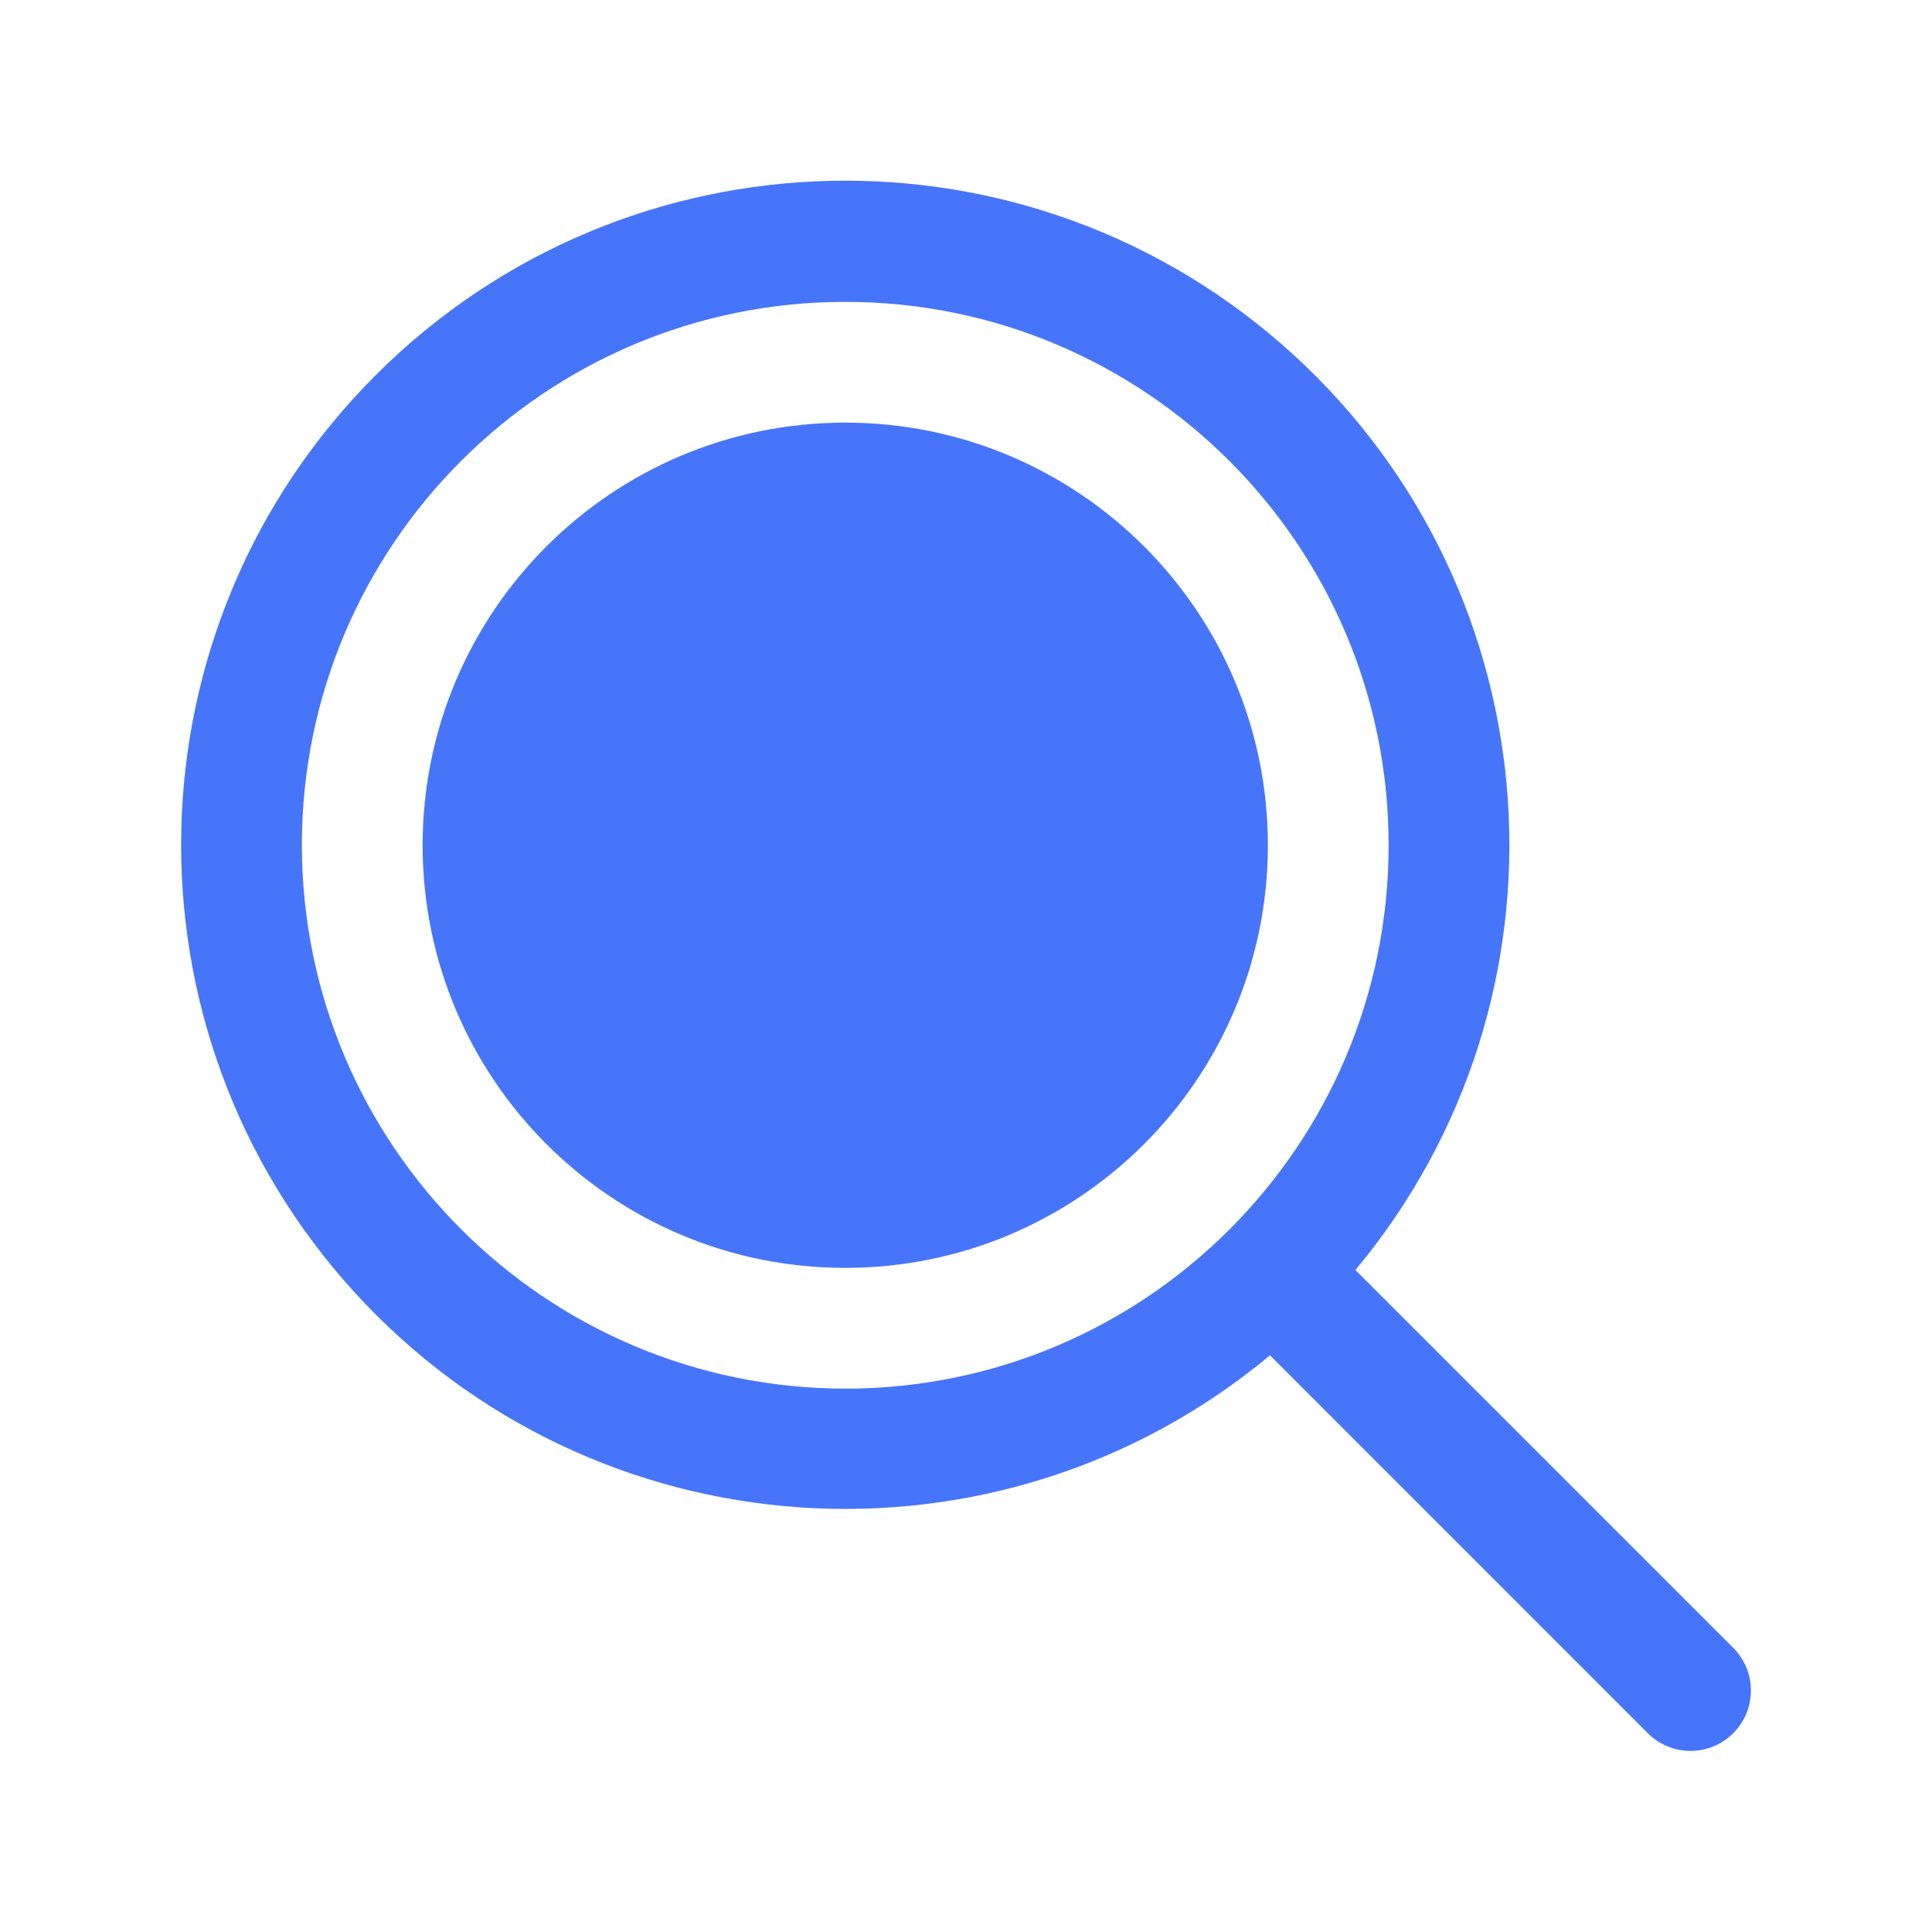
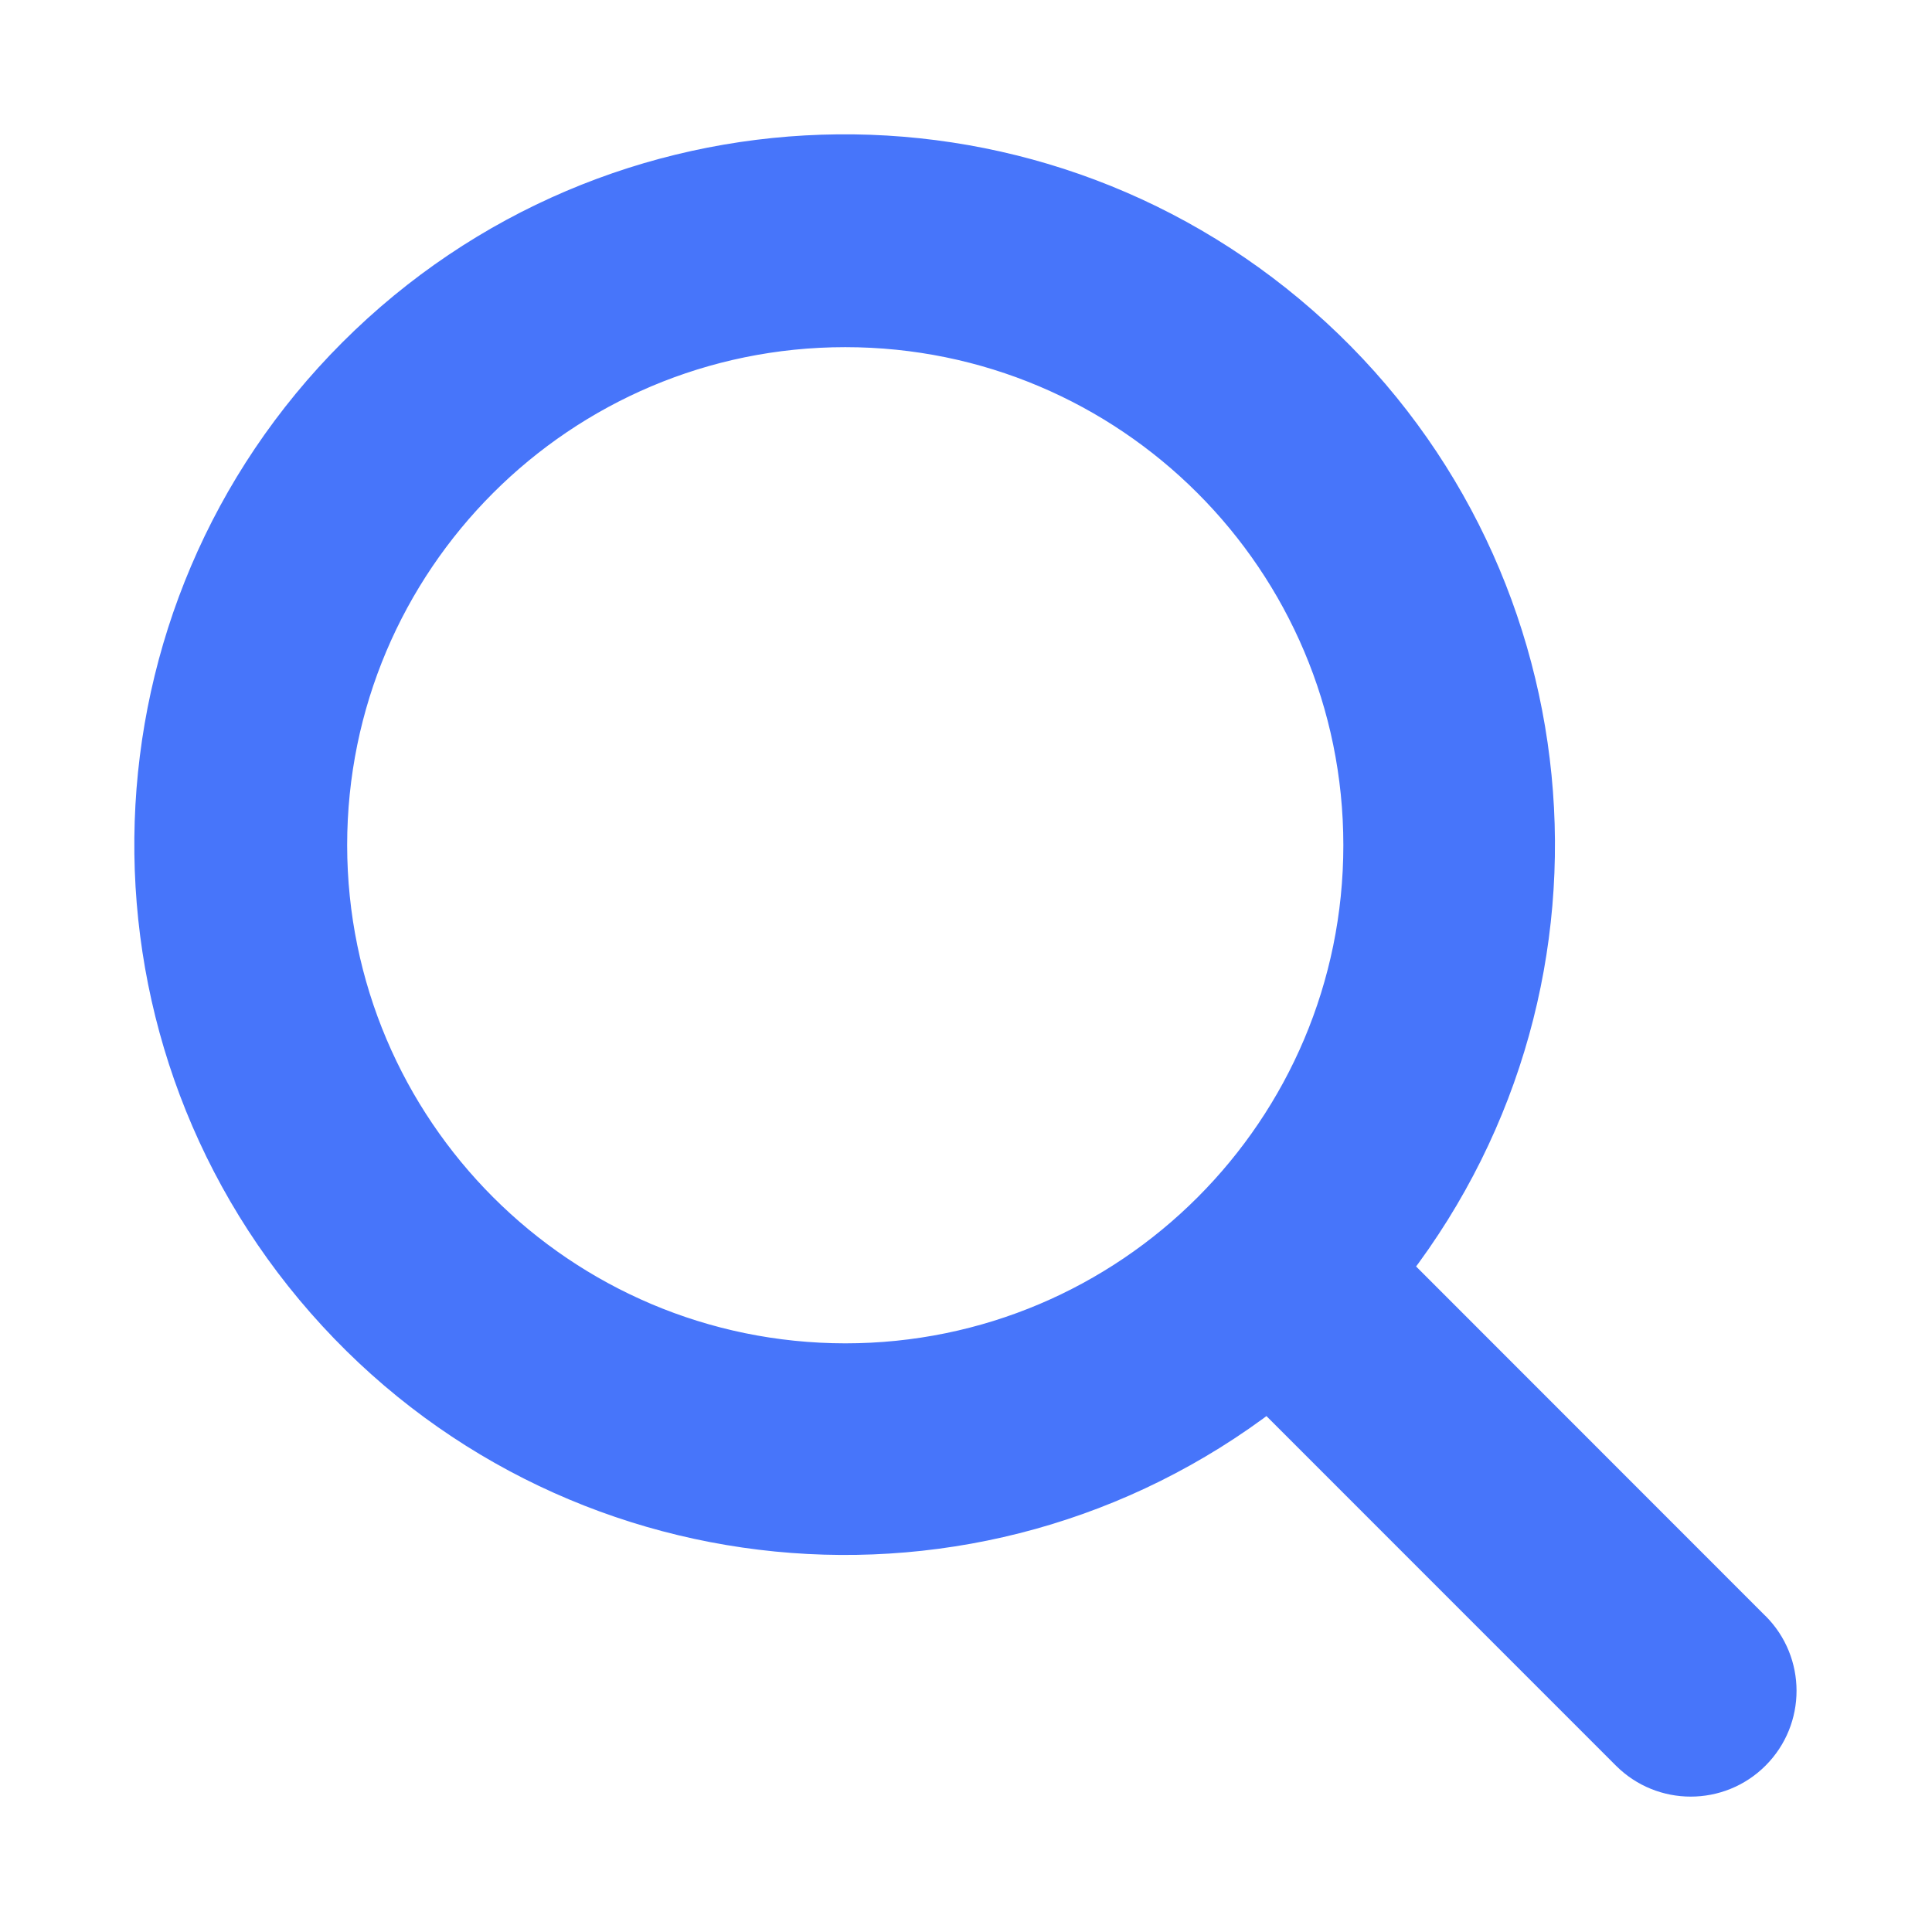
- <svg xmlns="http://www.w3.org/2000/svg" width="24" height="24" viewBox="0 0 256 256" fill="#4775FA">
-   <path d="M168,112a56,56,0,1,1-56-56A56,56,0,0,1,168,112Zm61.66,117.66a8,8,0,0,1-11.32,0l-50.06-50.07a88,88,0,1,1,11.32-11.31l50.06,50.06A8,8,0,0,1,229.66,229.66ZM112,184a72,72,0,1,0-72-72A72.08,72.08,0,0,0,112,184Z" />
+ <svg xmlns="http://www.w3.org/2000/svg" width="24" height="24" viewBox="0 0 256 256" fill="#4775FA" stroke="#4775FA" stroke-width="4" stroke-linejoin="round">
+   <path d="M232.49,215.51,185,168a92.12,92.12,0,1,0-17,17l47.53,47.54a12,12,0,0,0,17-17ZM44,112a68,68,0,1,1,68,68A68.07,68.07,0,0,1,44,112Z" />
</svg>
